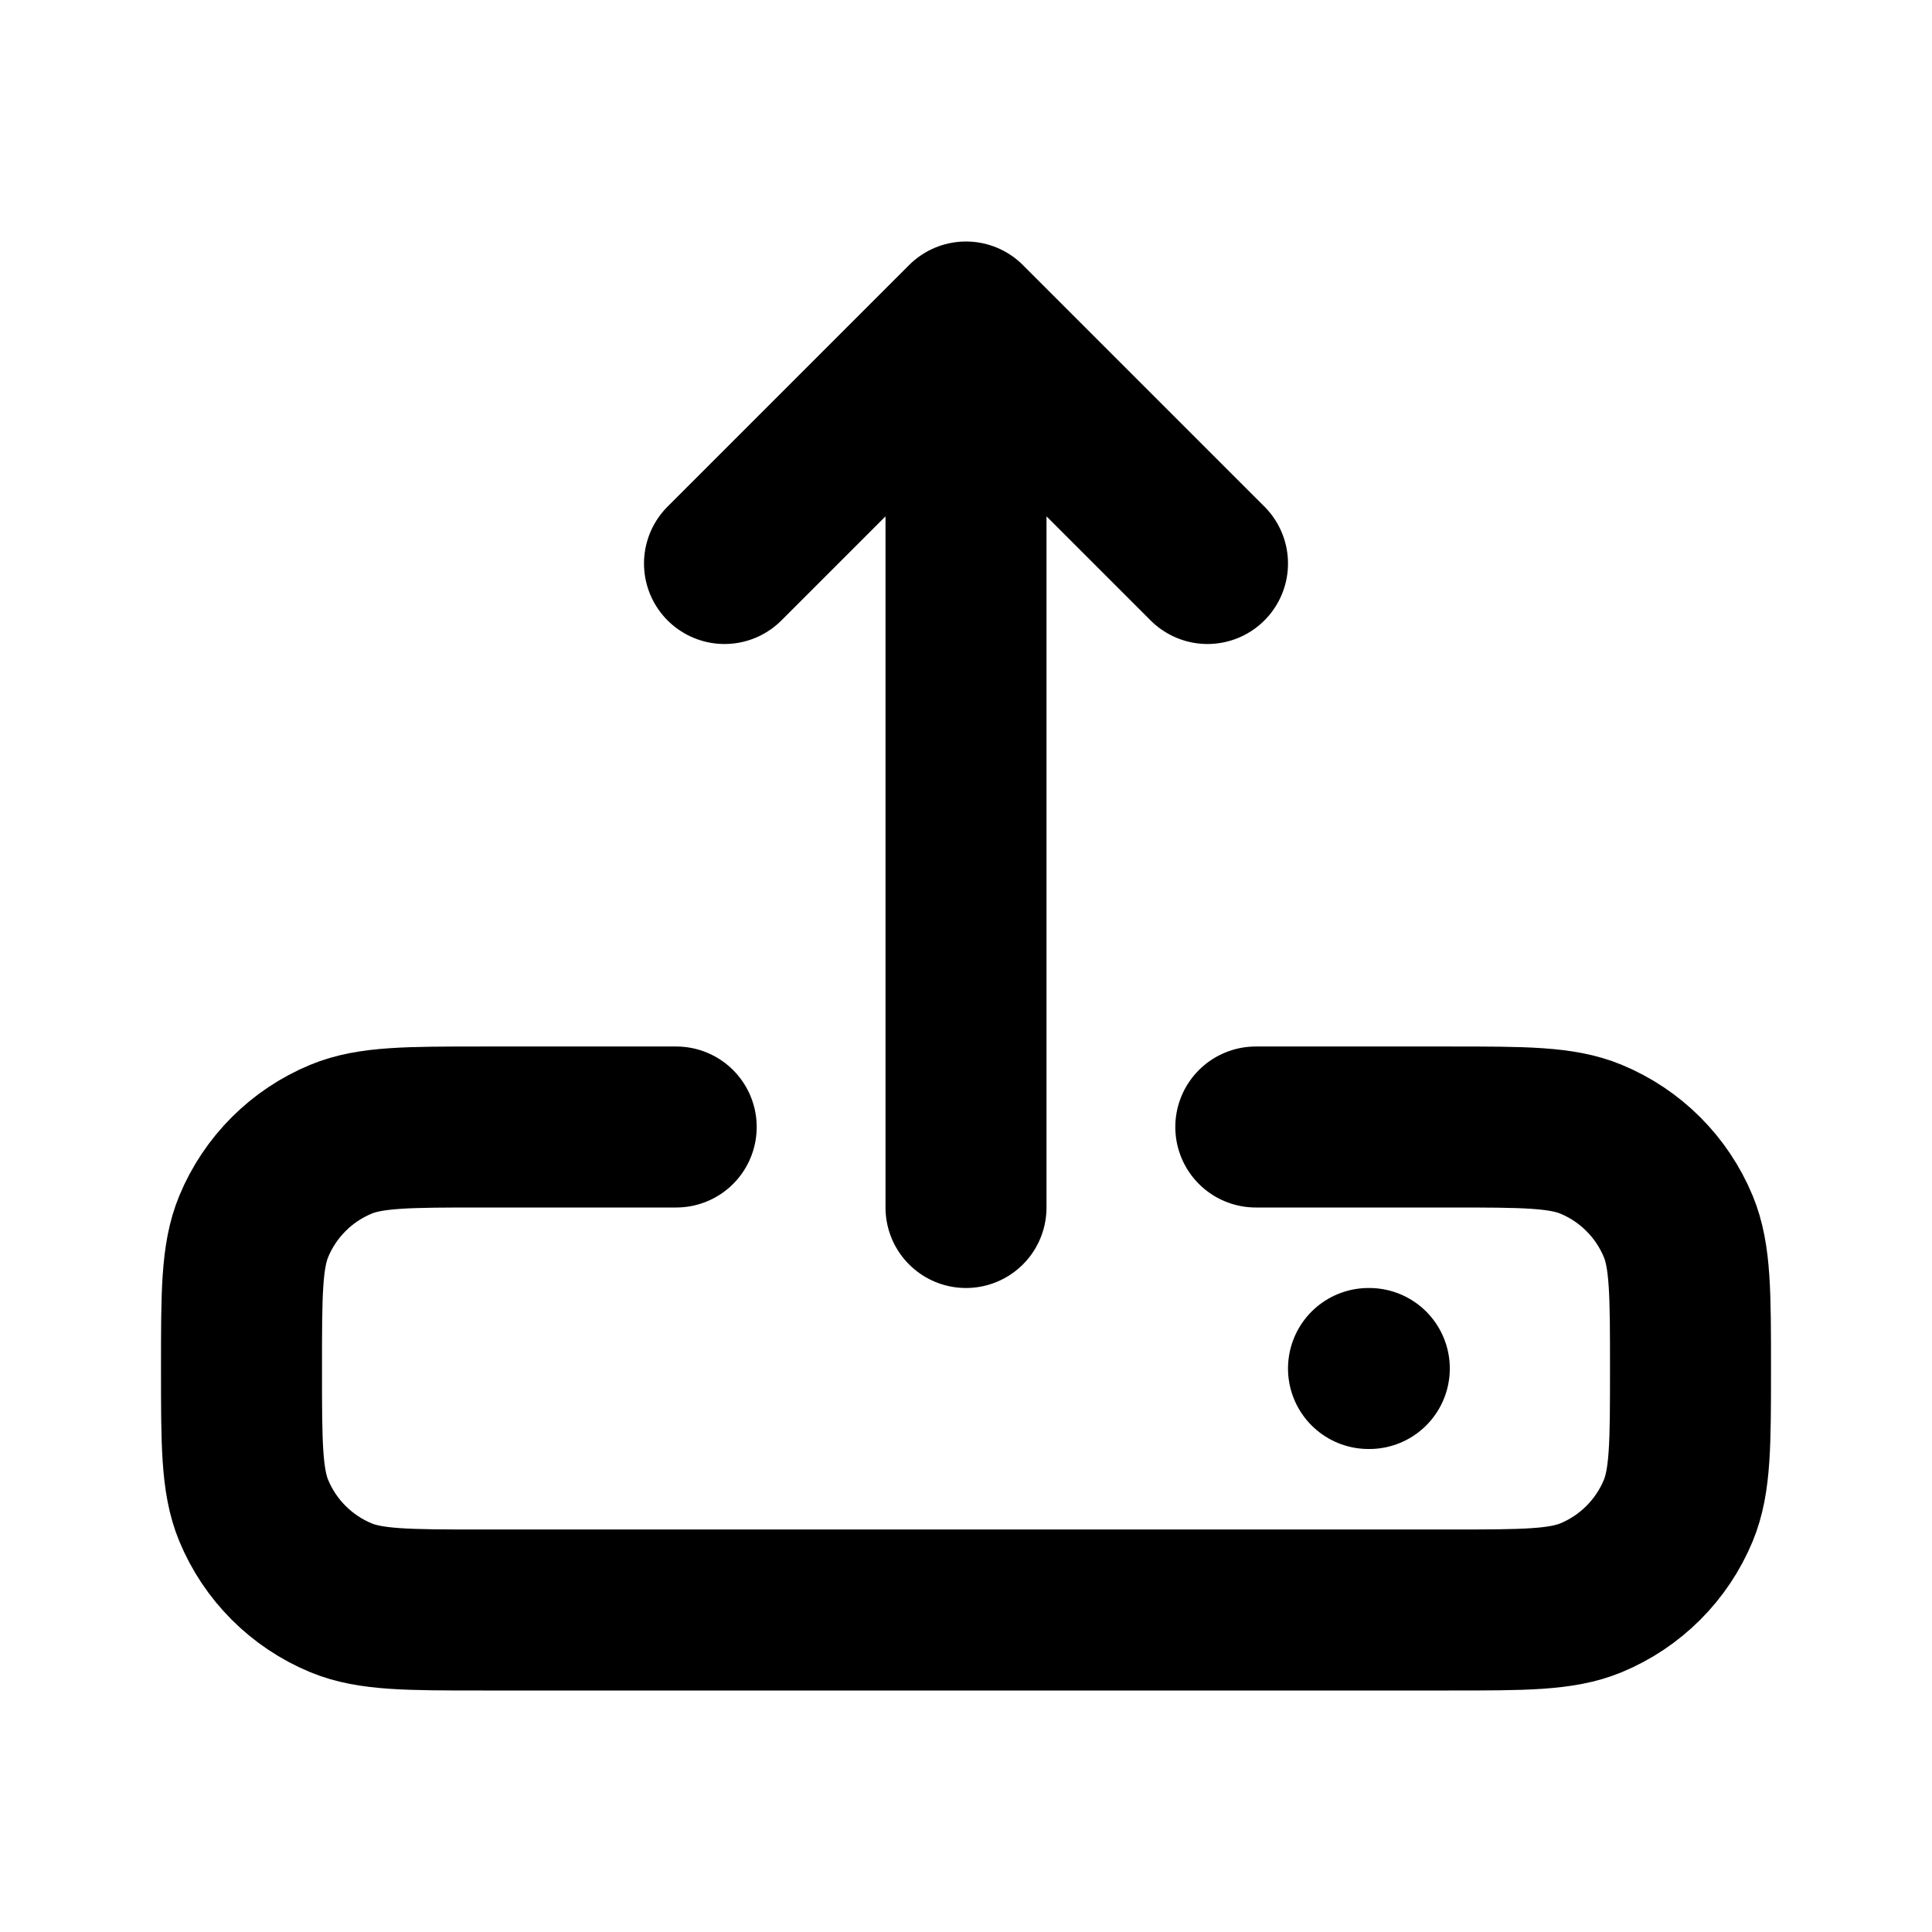
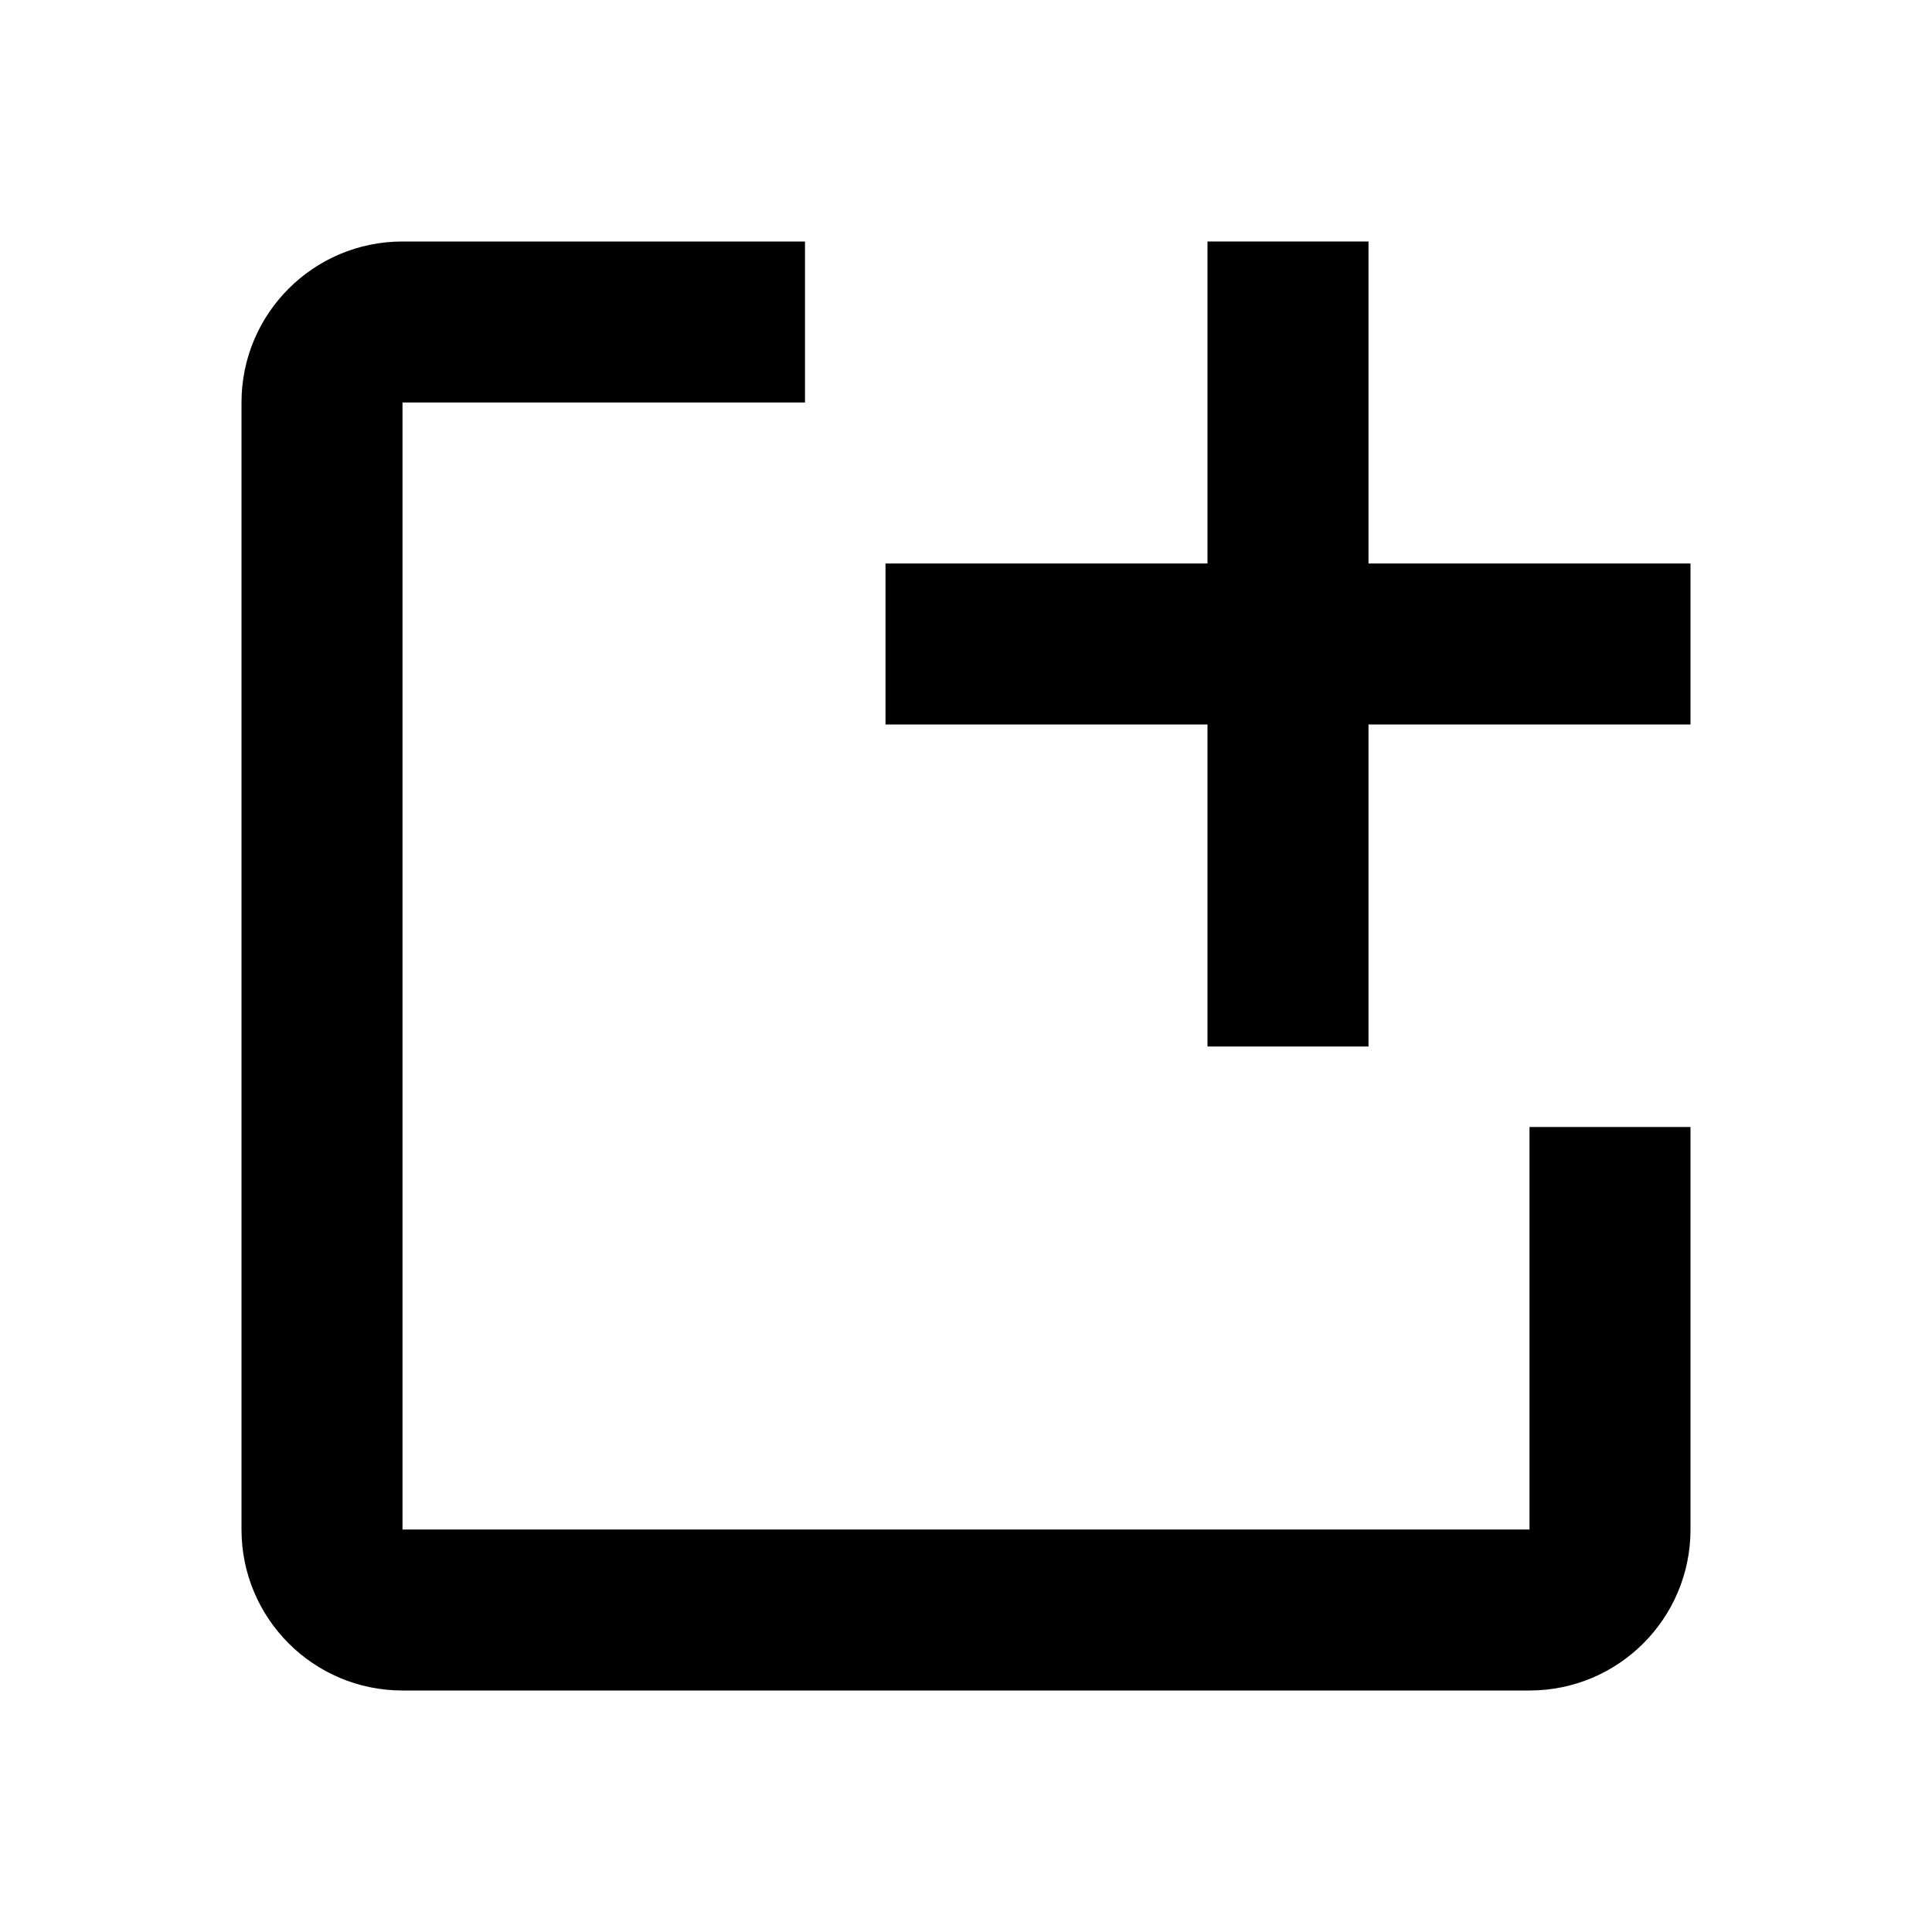
- <svg xmlns="http://www.w3.org/2000/svg" width="800px" height="800px" viewBox="0 0 24 24" fill="none">
-   <path d="M17 17H17.01M15.6 14H18C18.932 14 19.398 14 19.765 14.152C20.255 14.355 20.645 14.745 20.848 15.235C21 15.602 21 16.068 21 17C21 17.932 21 18.398 20.848 18.765C20.645 19.255 20.255 19.645 19.765 19.848C19.398 20 18.932 20 18 20H6C5.068 20 4.602 20 4.235 19.848C3.745 19.645 3.355 19.255 3.152 18.765C3 18.398 3 17.932 3 17C3 16.068 3 15.602 3.152 15.235C3.355 14.745 3.745 14.355 4.235 14.152C4.602 14 5.068 14 6 14H8.4M12 15V4M12 4L15 7M12 4L9 7" stroke="#000000" stroke-width="2" stroke-linecap="round" stroke-linejoin="round" />
+ <svg xmlns="http://www.w3.org/2000/svg" width="800px" height="800px" viewBox="0 0 24 24">
+   <rect x="0" fill="none" width="24" height="24" />
+   <g>
+     <path d="M21 14v5c0 1.105-.895 2-2 2H5c-1.105 0-2-.895-2-2V5c0-1.105.895-2 2-2h5v2H5v14h14v-5h2z" />
+     <path d="M21 7h-4V3h-2v4h-4v2h4v4h2V9h4" />
+   </g>
</svg>
